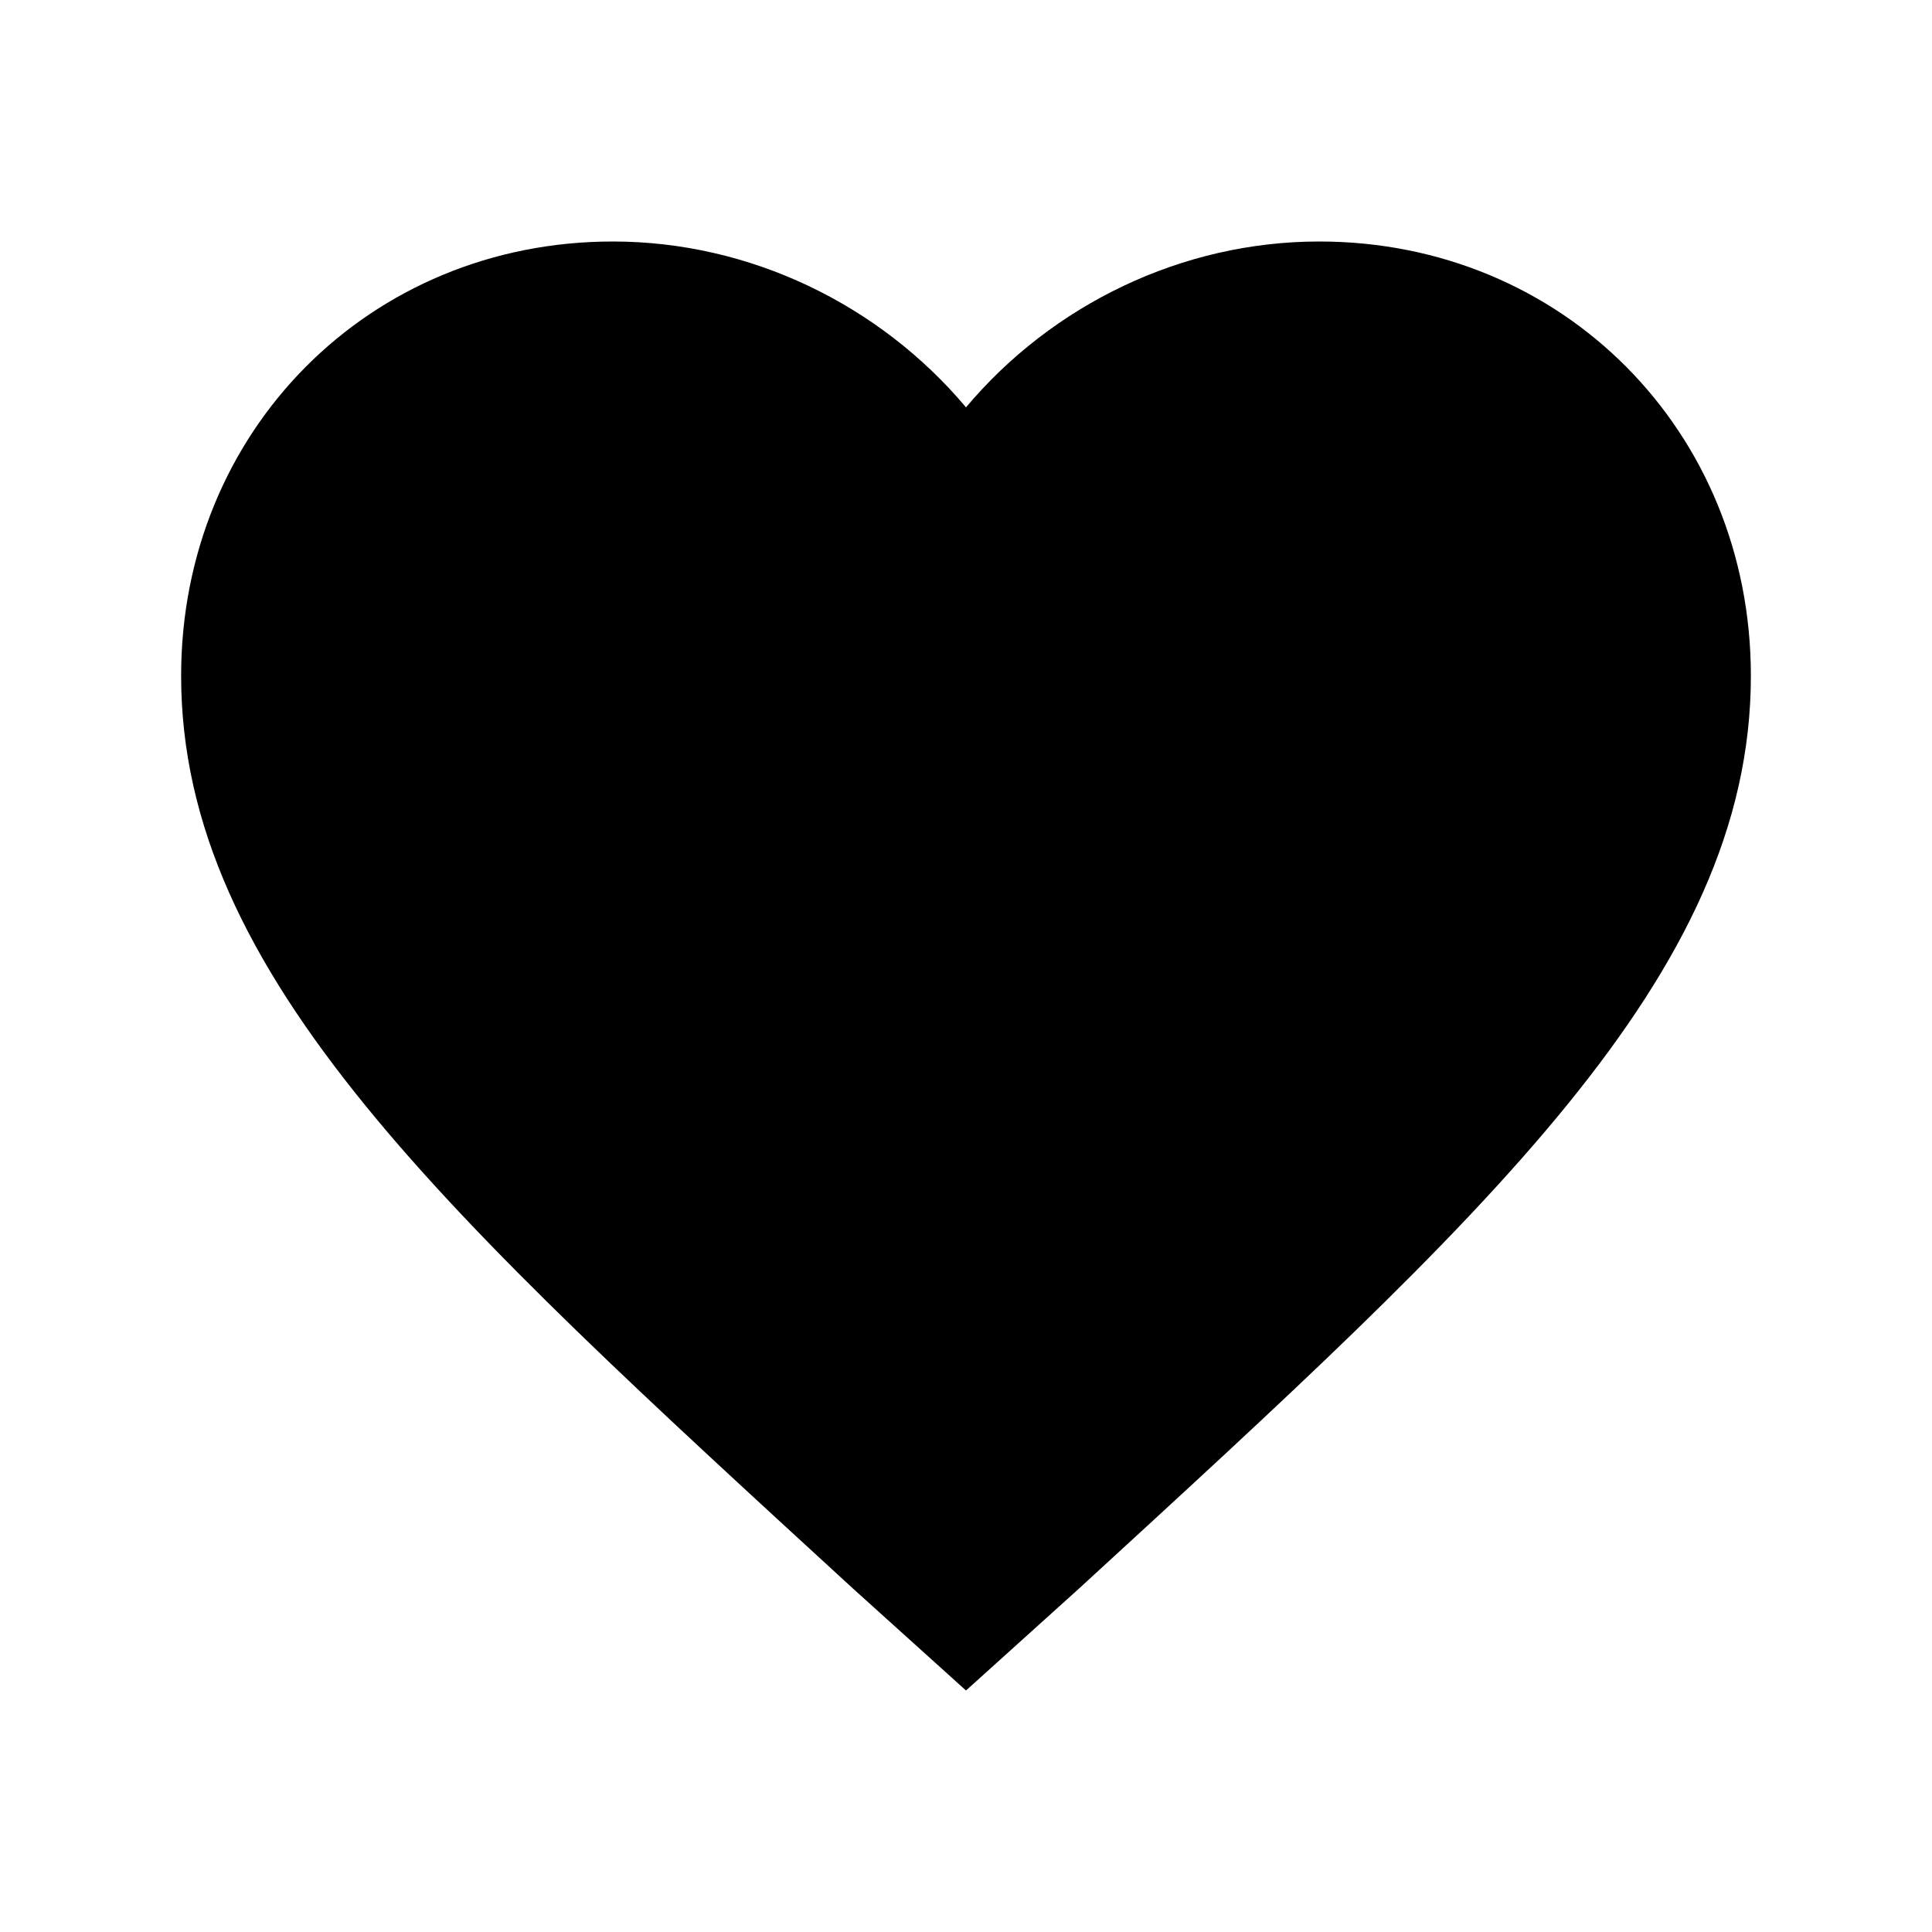
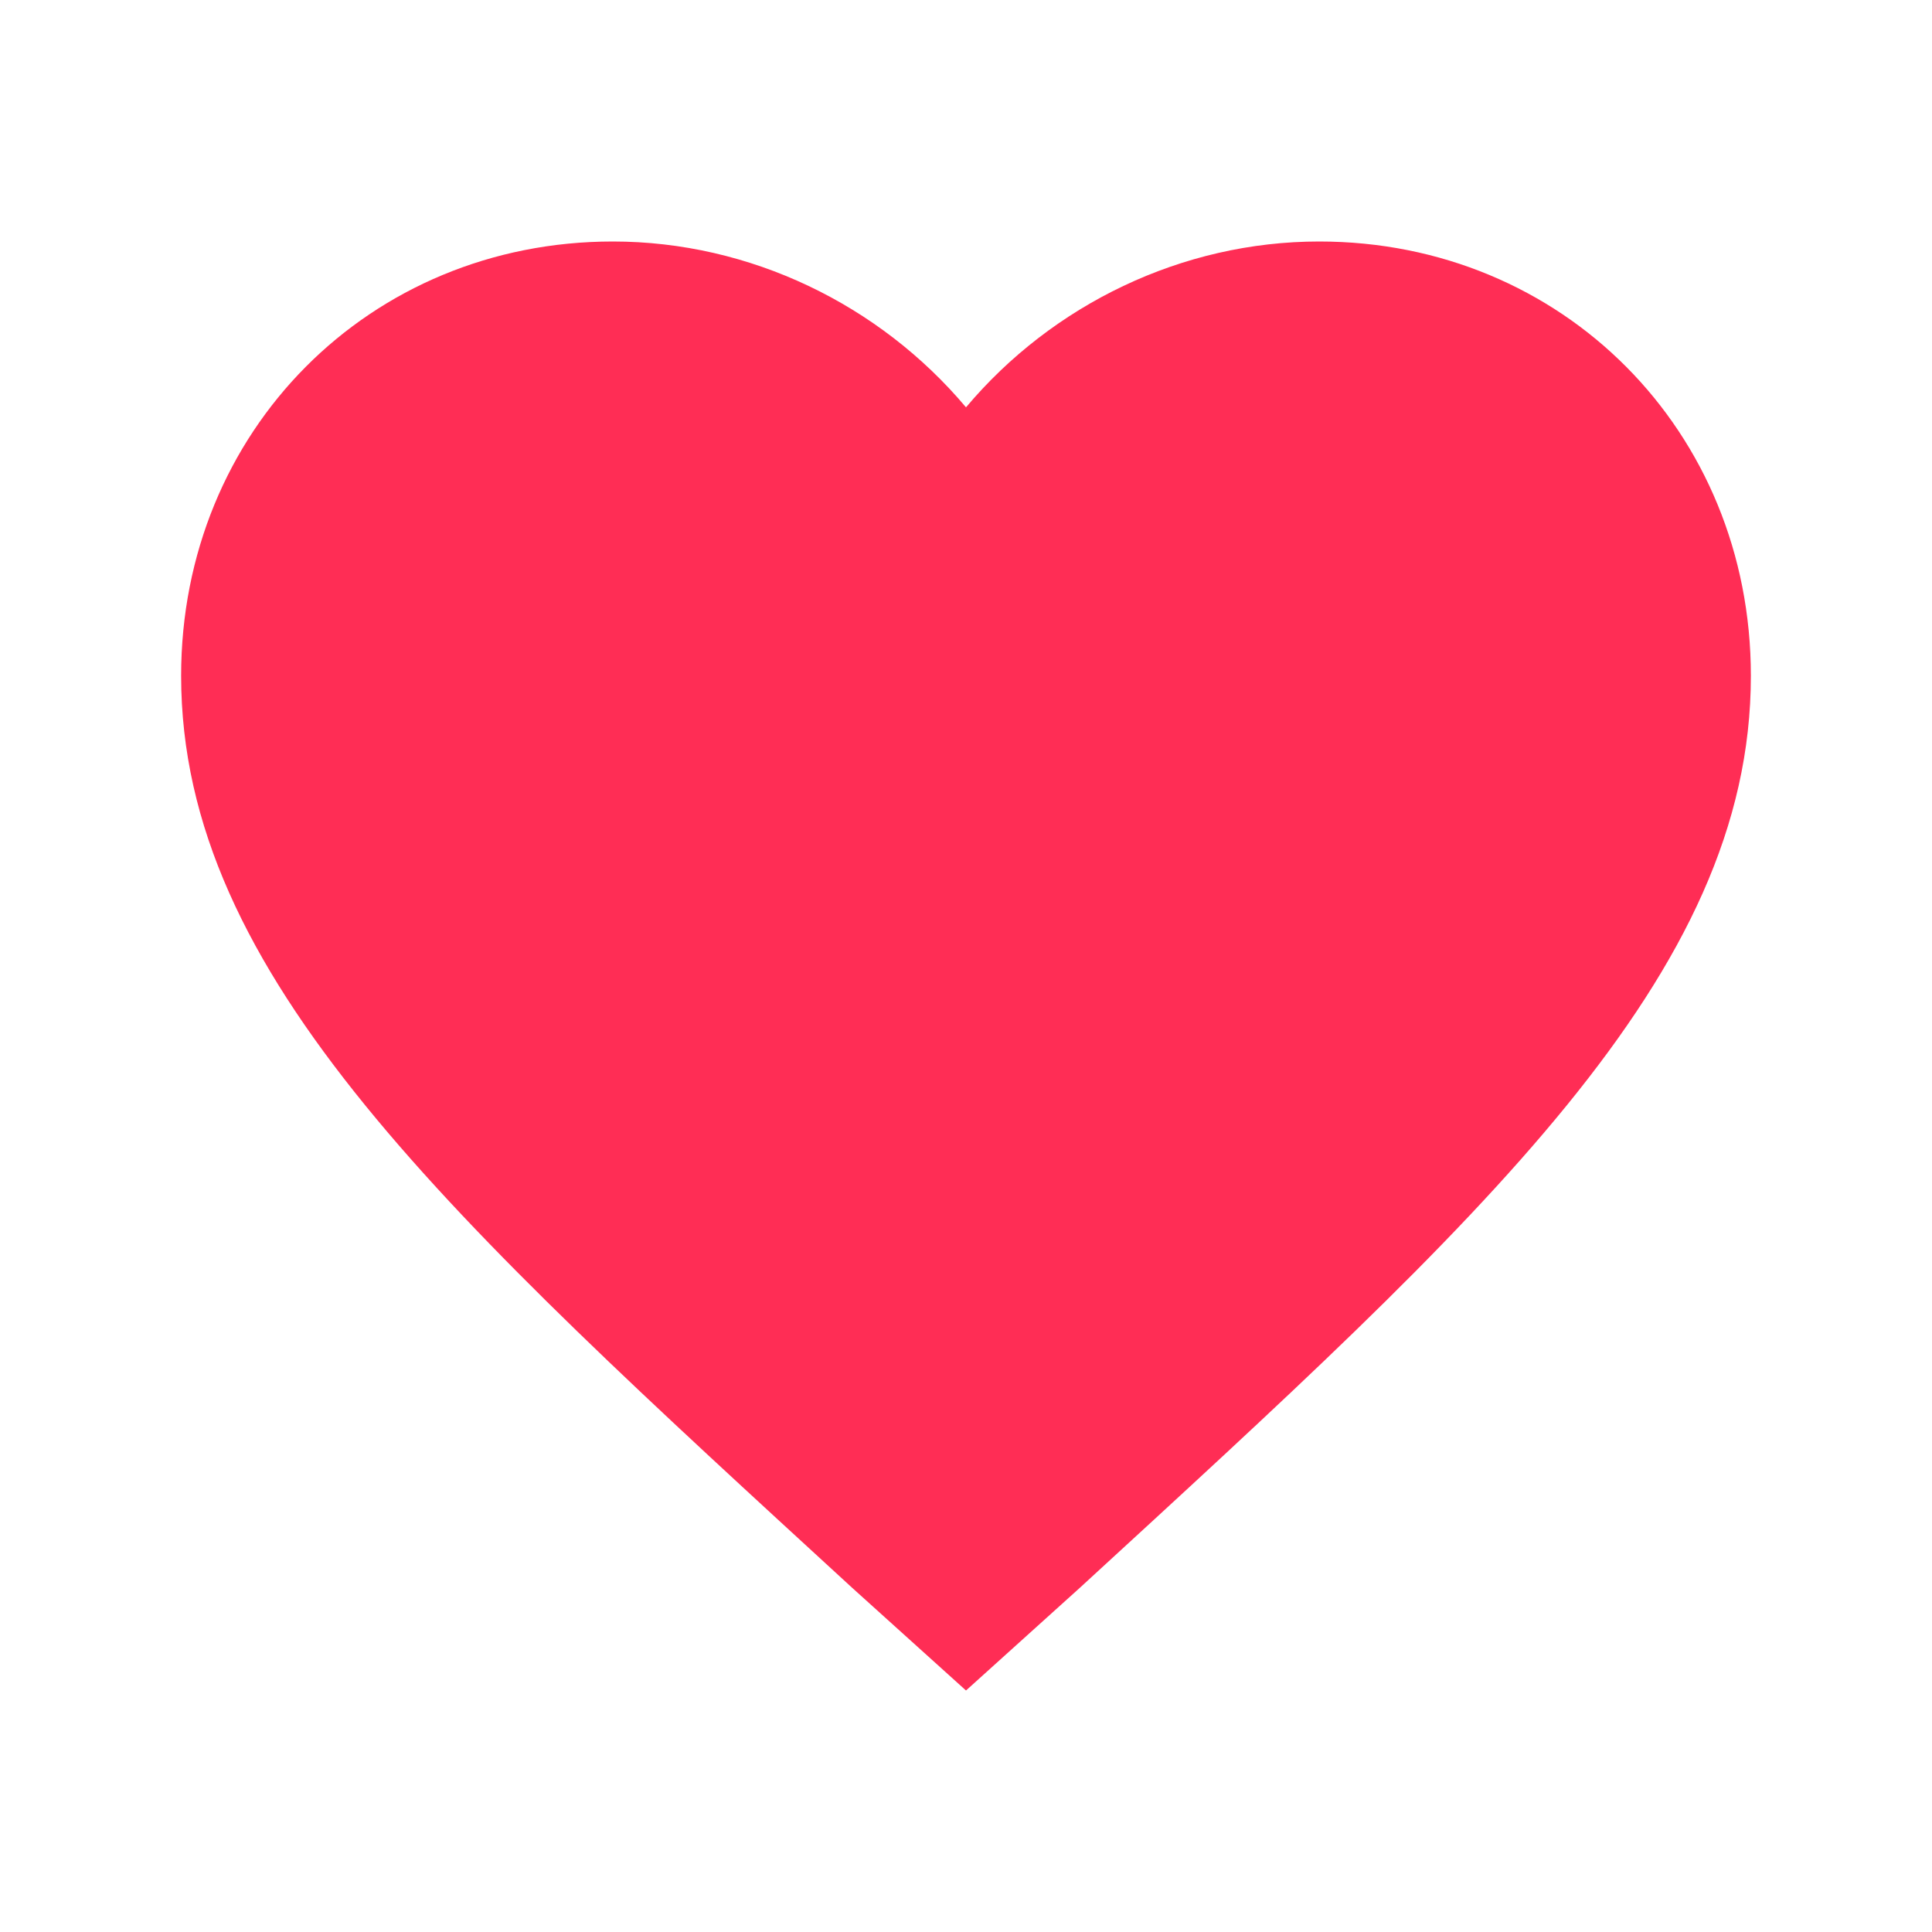
- <svg xmlns="http://www.w3.org/2000/svg" stroke="currentColor" fill="currentColor" stroke-width="0" viewBox="0 0 512 512" height="200px" width="200px">
+ <svg xmlns="http://www.w3.org/2000/svg" stroke="#FF2D55" fill="#FF2D55" stroke-width="0" viewBox="0 0 512 512" height="200px" width="200px">
  <path d="M256 448l-30.164-27.211C118.718 322.442 48 258.61 48 179.095 48 114.221 97.918 64 162.4 64c36.399 0 70.717 16.742 93.6 43.947C278.882 80.742 313.199 64 349.6 64 414.082 64 464 114.221 464 179.095c0 79.516-70.719 143.348-177.836 241.694L256 448z">
    </path>
</svg>
